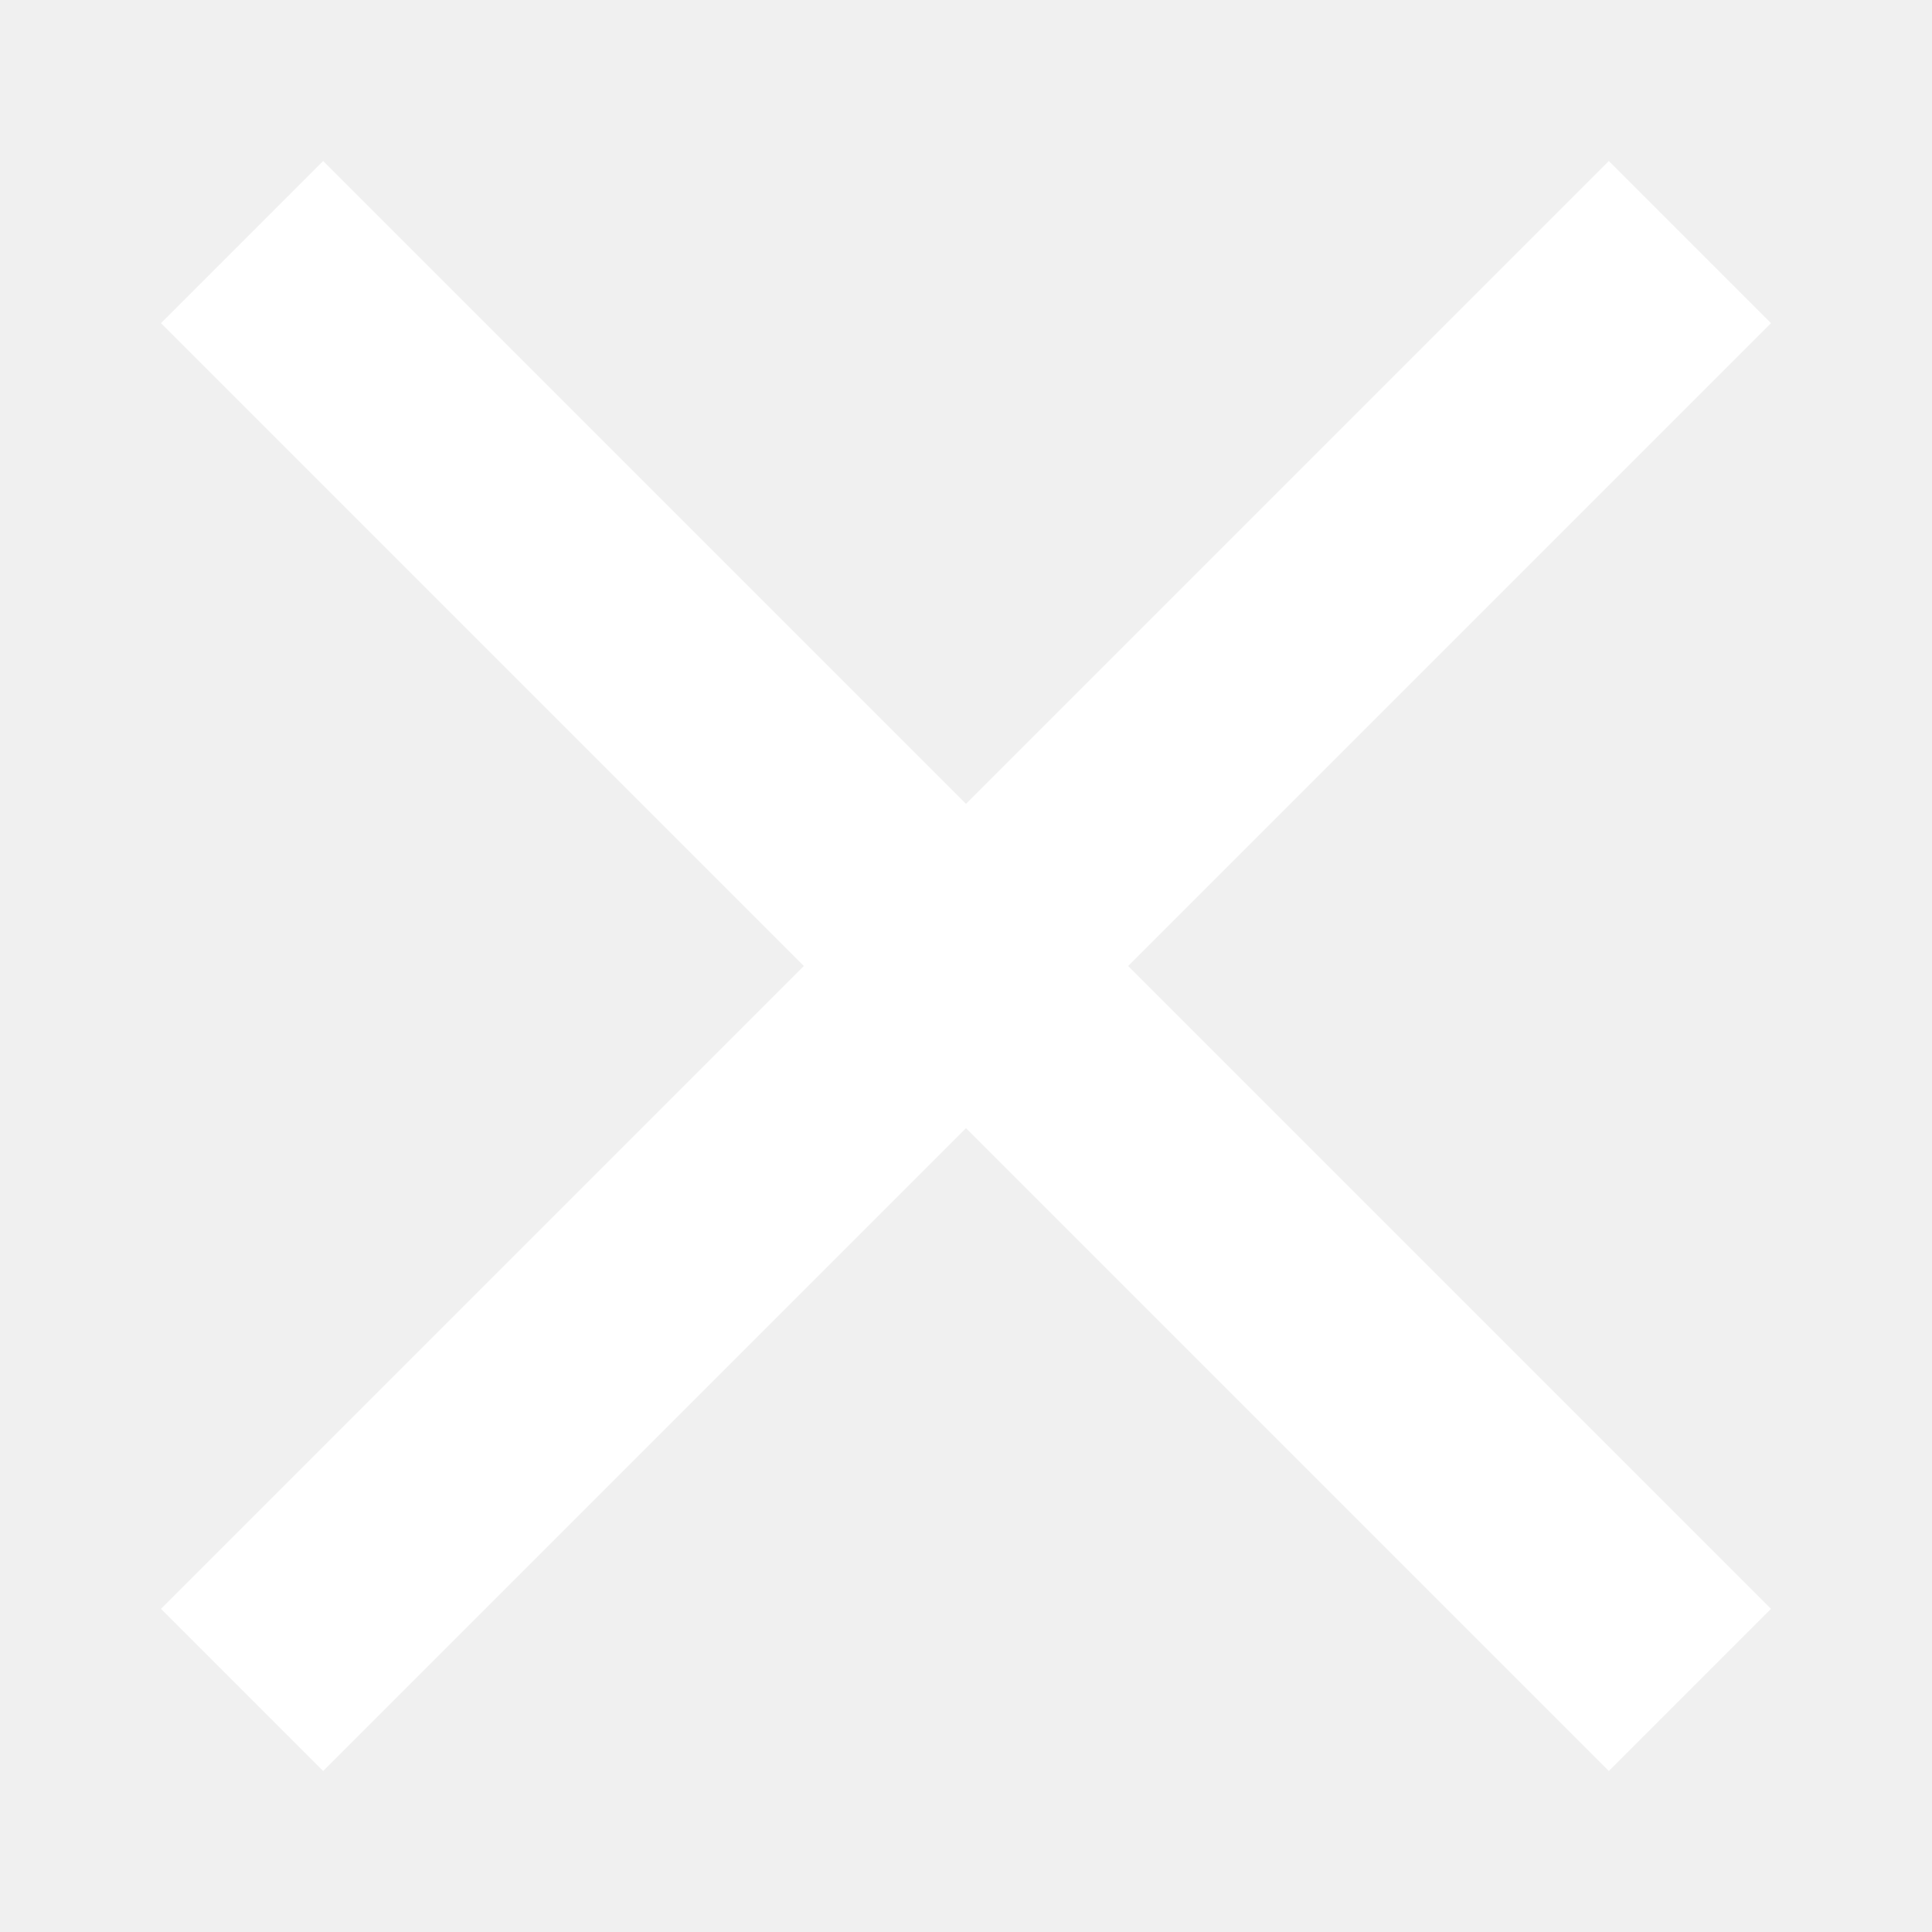
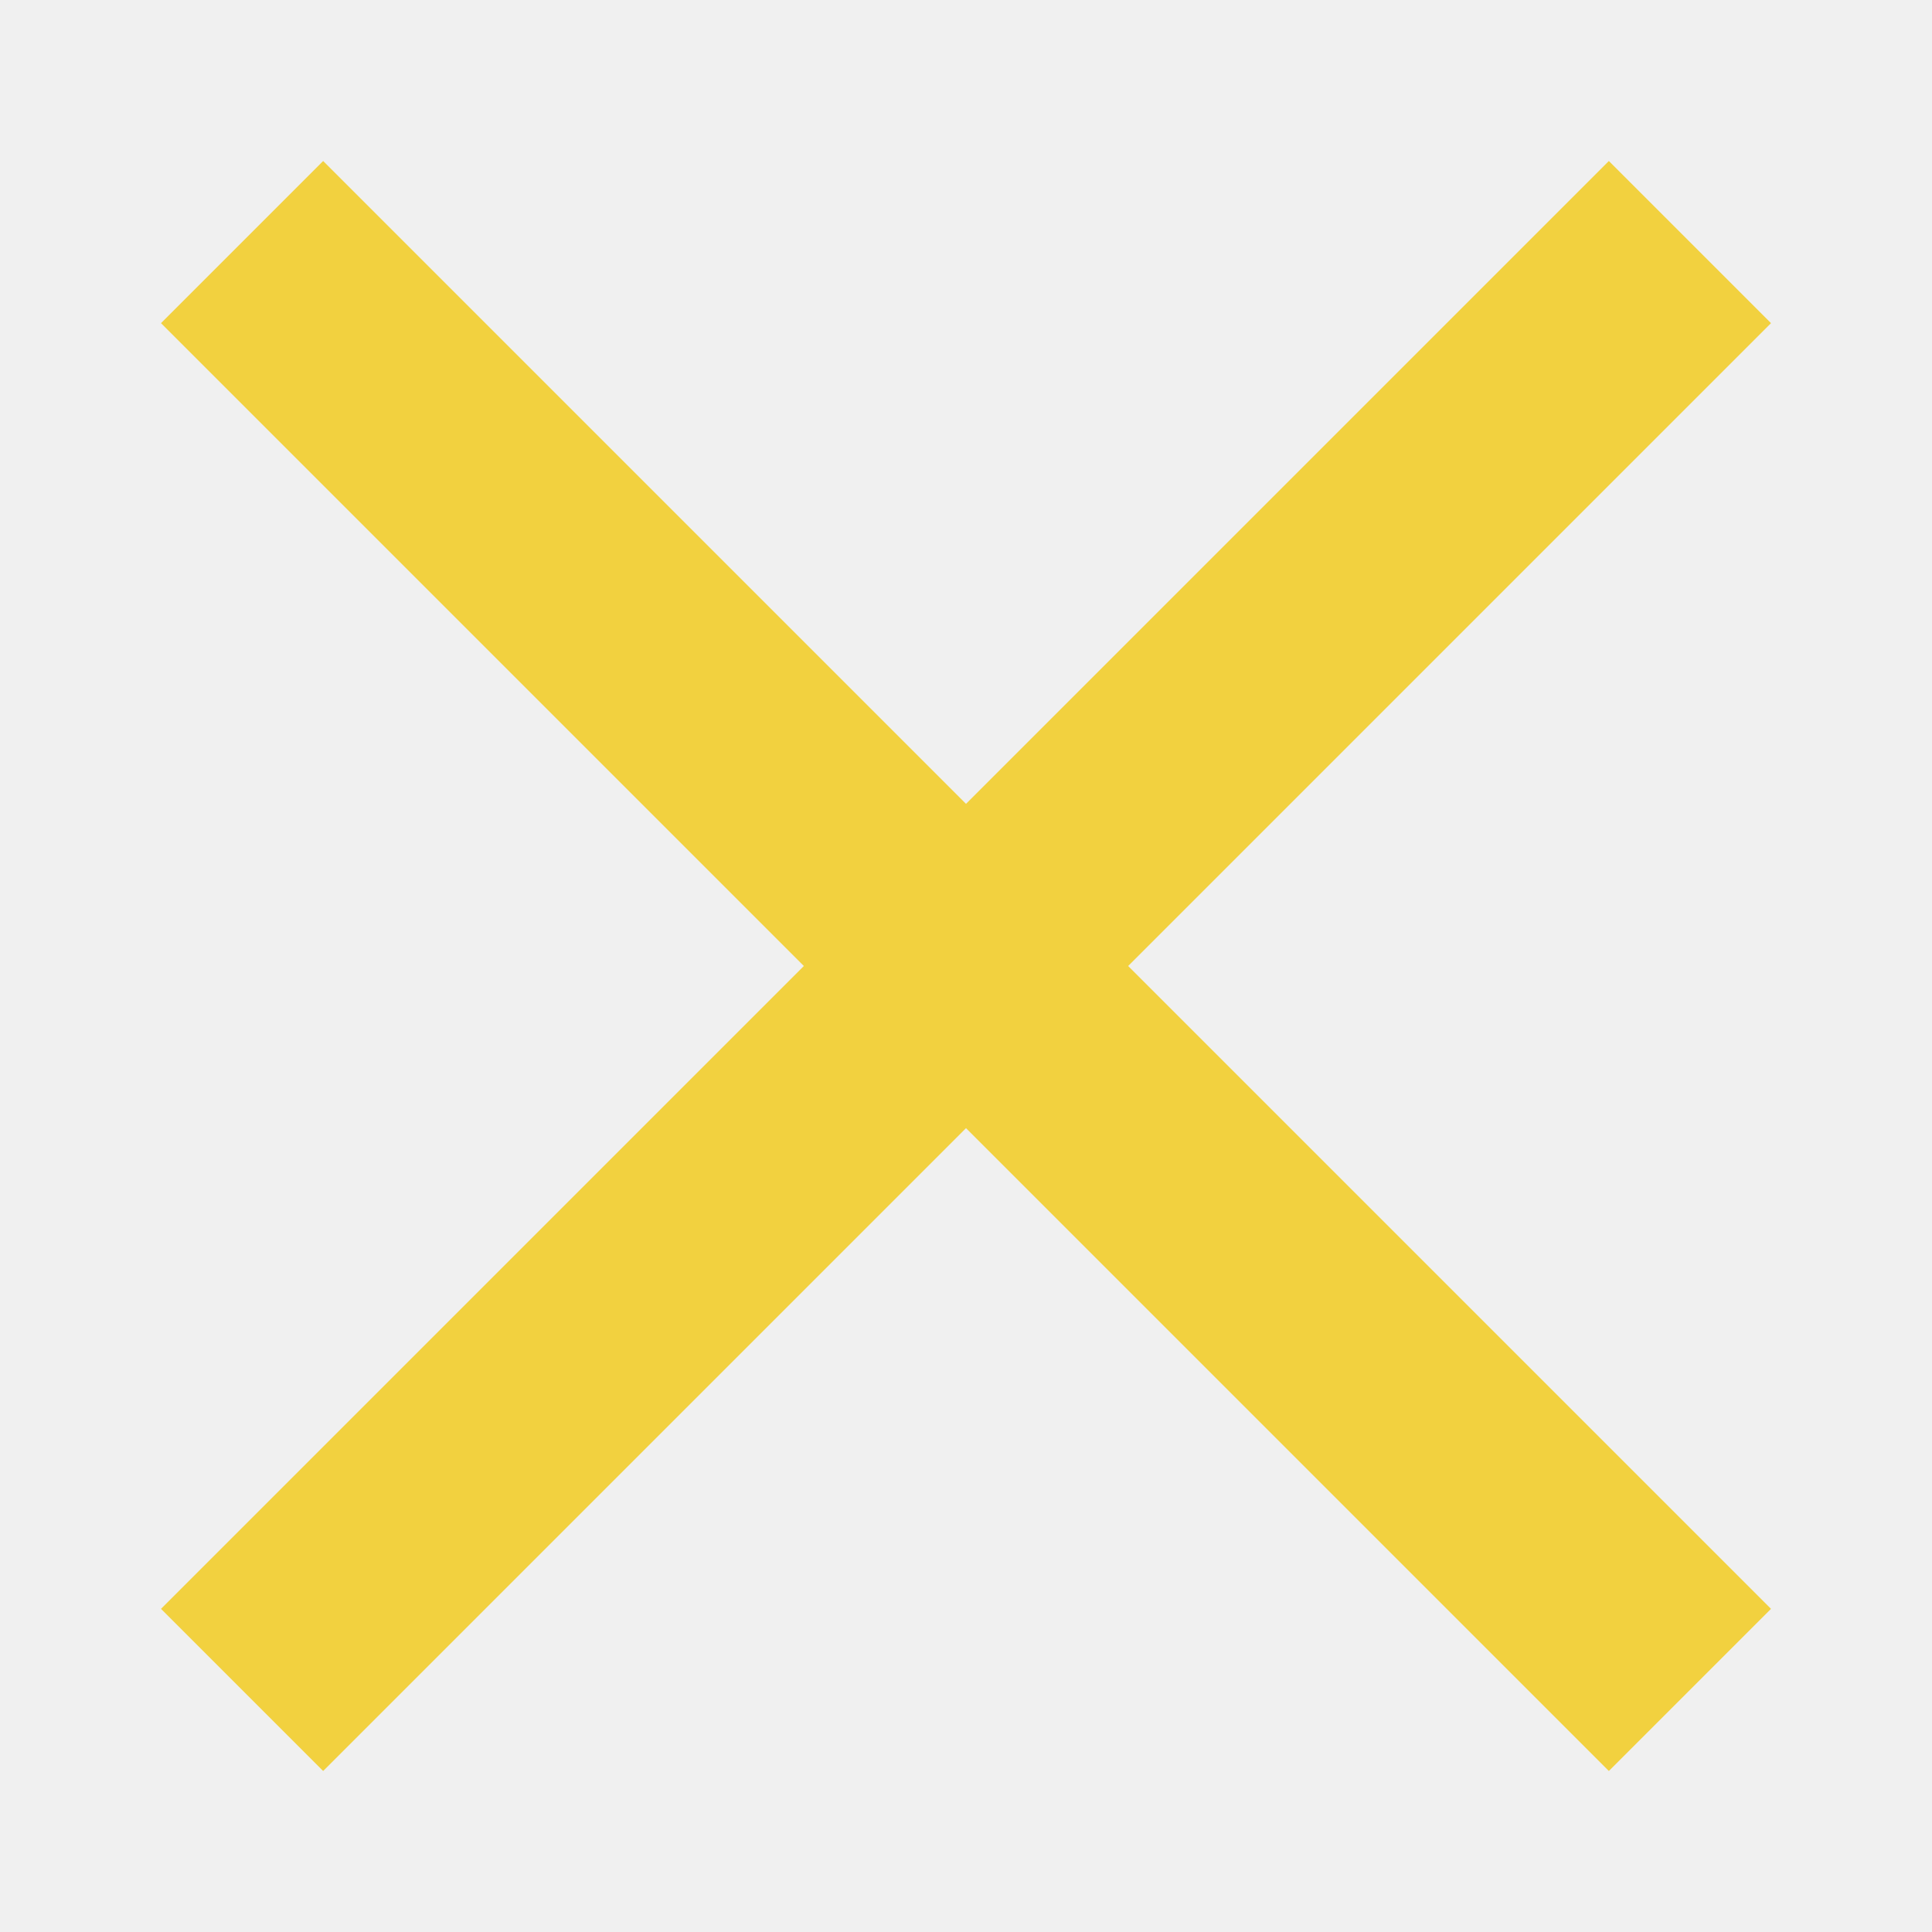
<svg xmlns="http://www.w3.org/2000/svg" version="1.1" width="240" height="240" viewBox="0 0 240 240" id="svg4">
  <defs id="defs8" />
-   <path d="M 220,40.143 199.857,20 120,99.857 40.143,20 20,40.143 99.857,120 20,199.857 40.143,220 120,140.143 199.857,220 220,199.857 140.143,120 Z" id="path2" style="fill:#ffffff;stroke-width:14.286" />
+   <path d="M 220,40.143 199.857,20 120,99.857 40.143,20 20,40.143 99.857,120 20,199.857 40.143,220 120,140.143 199.857,220 220,199.857 140.143,120 Z" id="path2" style="fill:#f2d13f;stroke-width:14.286;fill-opacity:1;stroke:none" />
</svg>
